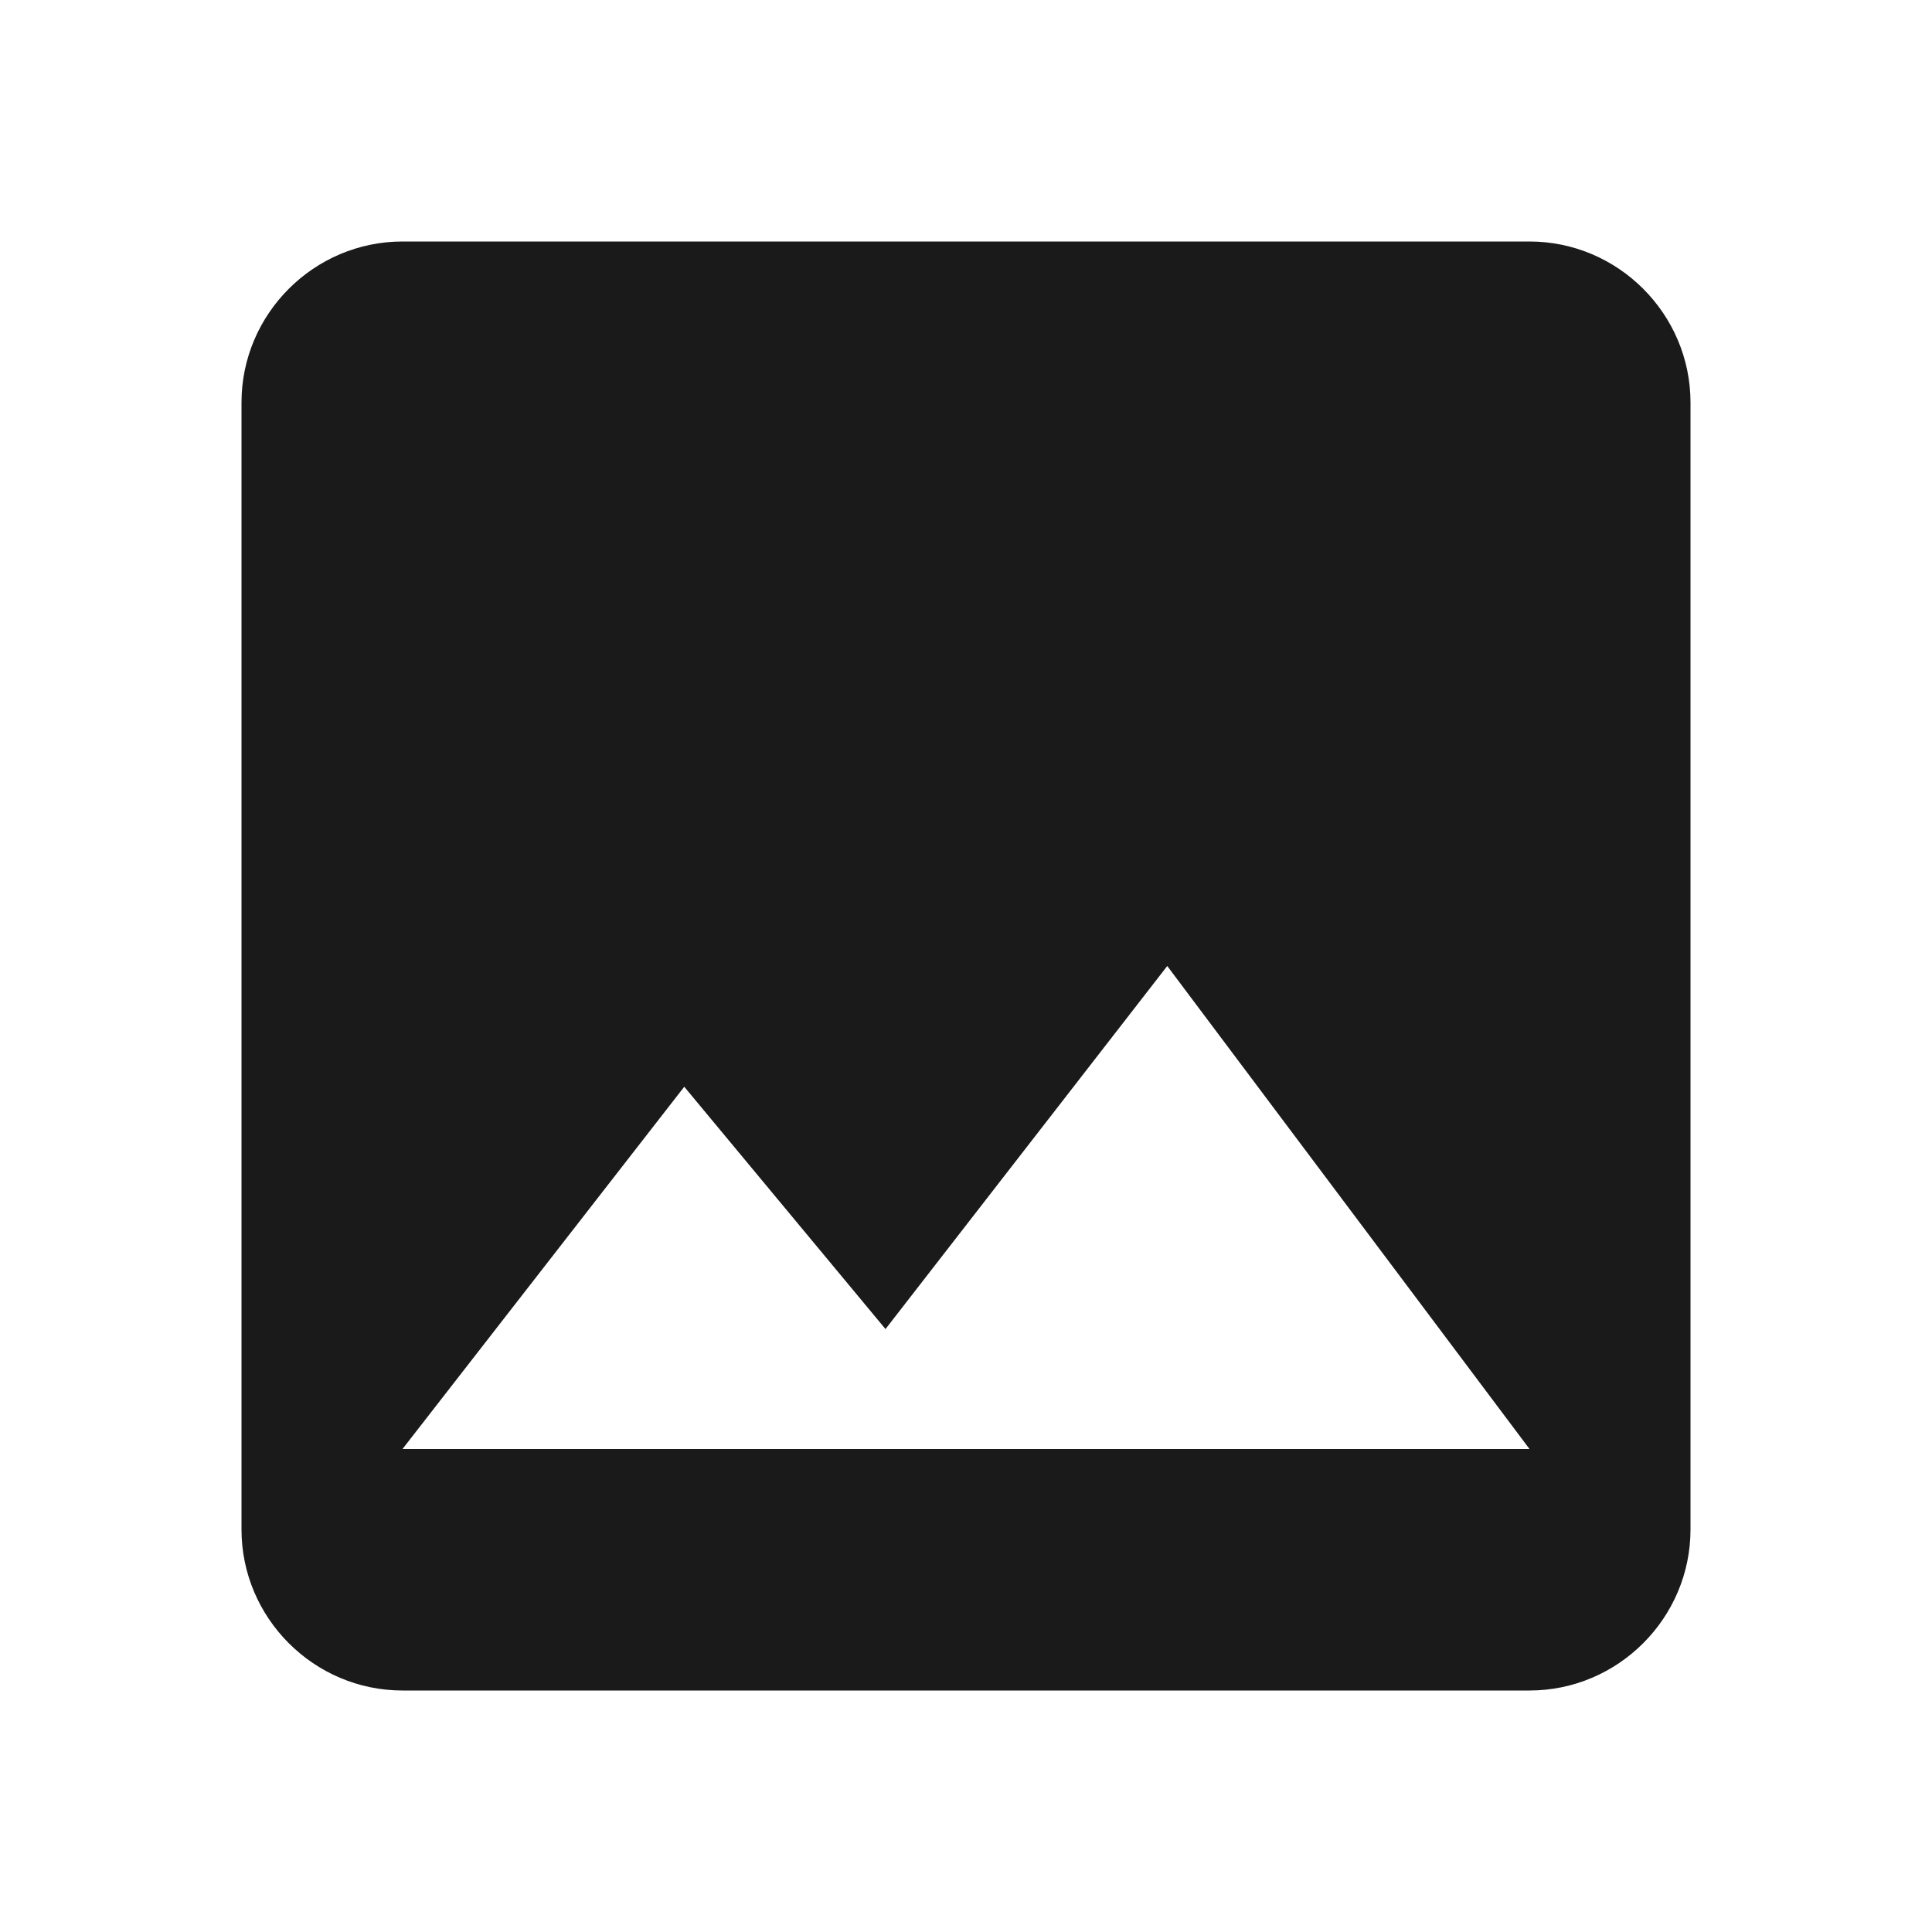
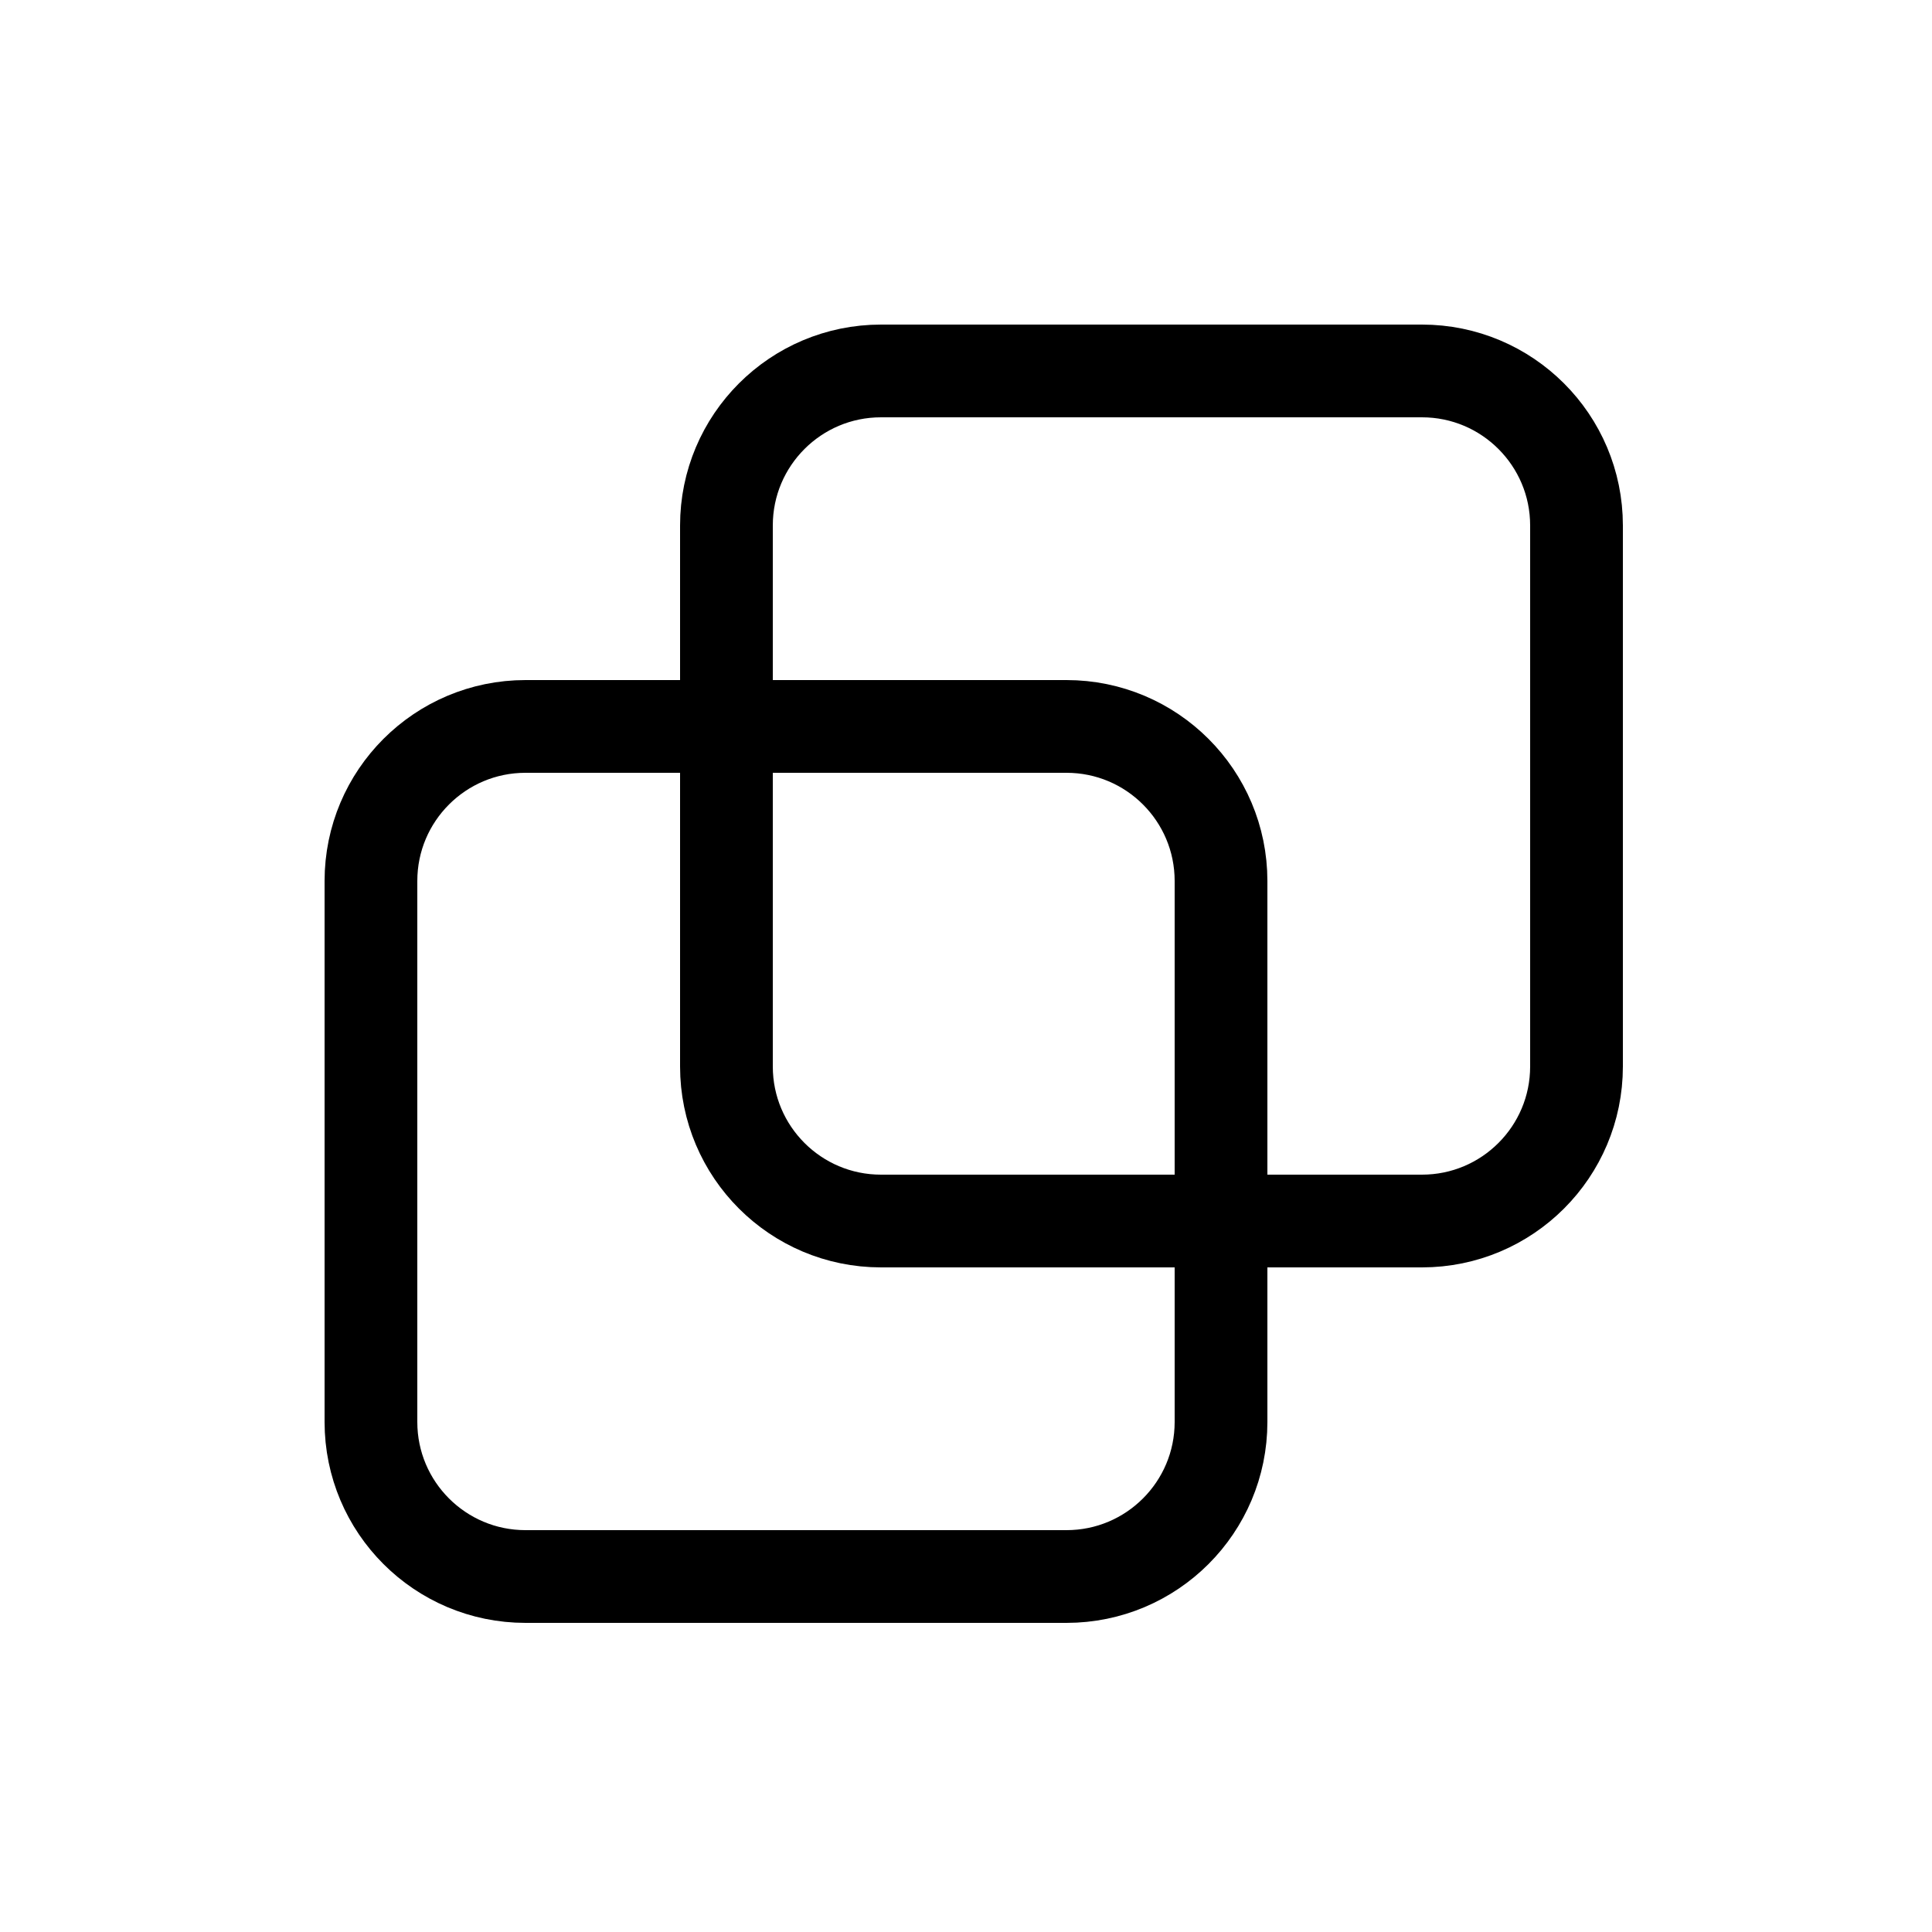
- <svg xmlns="http://www.w3.org/2000/svg" fill="#1A1A1A" height="36" viewBox="0 0 24 24" width="36">
-   <path d="M0 0h24v24H0z" fill="none" />
-   <path d="M21 19V5c0-1.1-.9-2-2-2H5c-1.1 0-2 .9-2 2v14c0 1.1.9 2 2 2h14c1.1 0 2-.9 2-2zM8.5 13.5l2.5 3.01L14.5 12l4.5 6H5l3.5-4.5z" />
+ <svg xmlns="http://www.w3.org/2000/svg" width="125px" height="125px" viewBox="0 0 125 125" version="1.1">
+   <defs />
+   <g id="Icons" stroke="none" stroke-width="1" fill="none" fill-rule="evenodd">
+     <g id="Export-Light" stroke-width="6" stroke="#000000">
+       <g id="orthographic" transform="translate(24, 24)">
+         <g id="Icons">
+           <rect id="Rectangle-path" transform="translate(50.5, 27.5) rotate(180) translate(-50.5, -27.5) " x="23" y="0" width="55" height="55" rx="10" />
+           <rect id="Rectangle-path" transform="translate(27.5, 50.5) rotate(180) translate(-27.5, -50.5) " x="-1.8189894e-12" y="23" width="55" height="55" rx="10" />
+         </g>
+       </g>
+     </g>
+   </g>
</svg>
